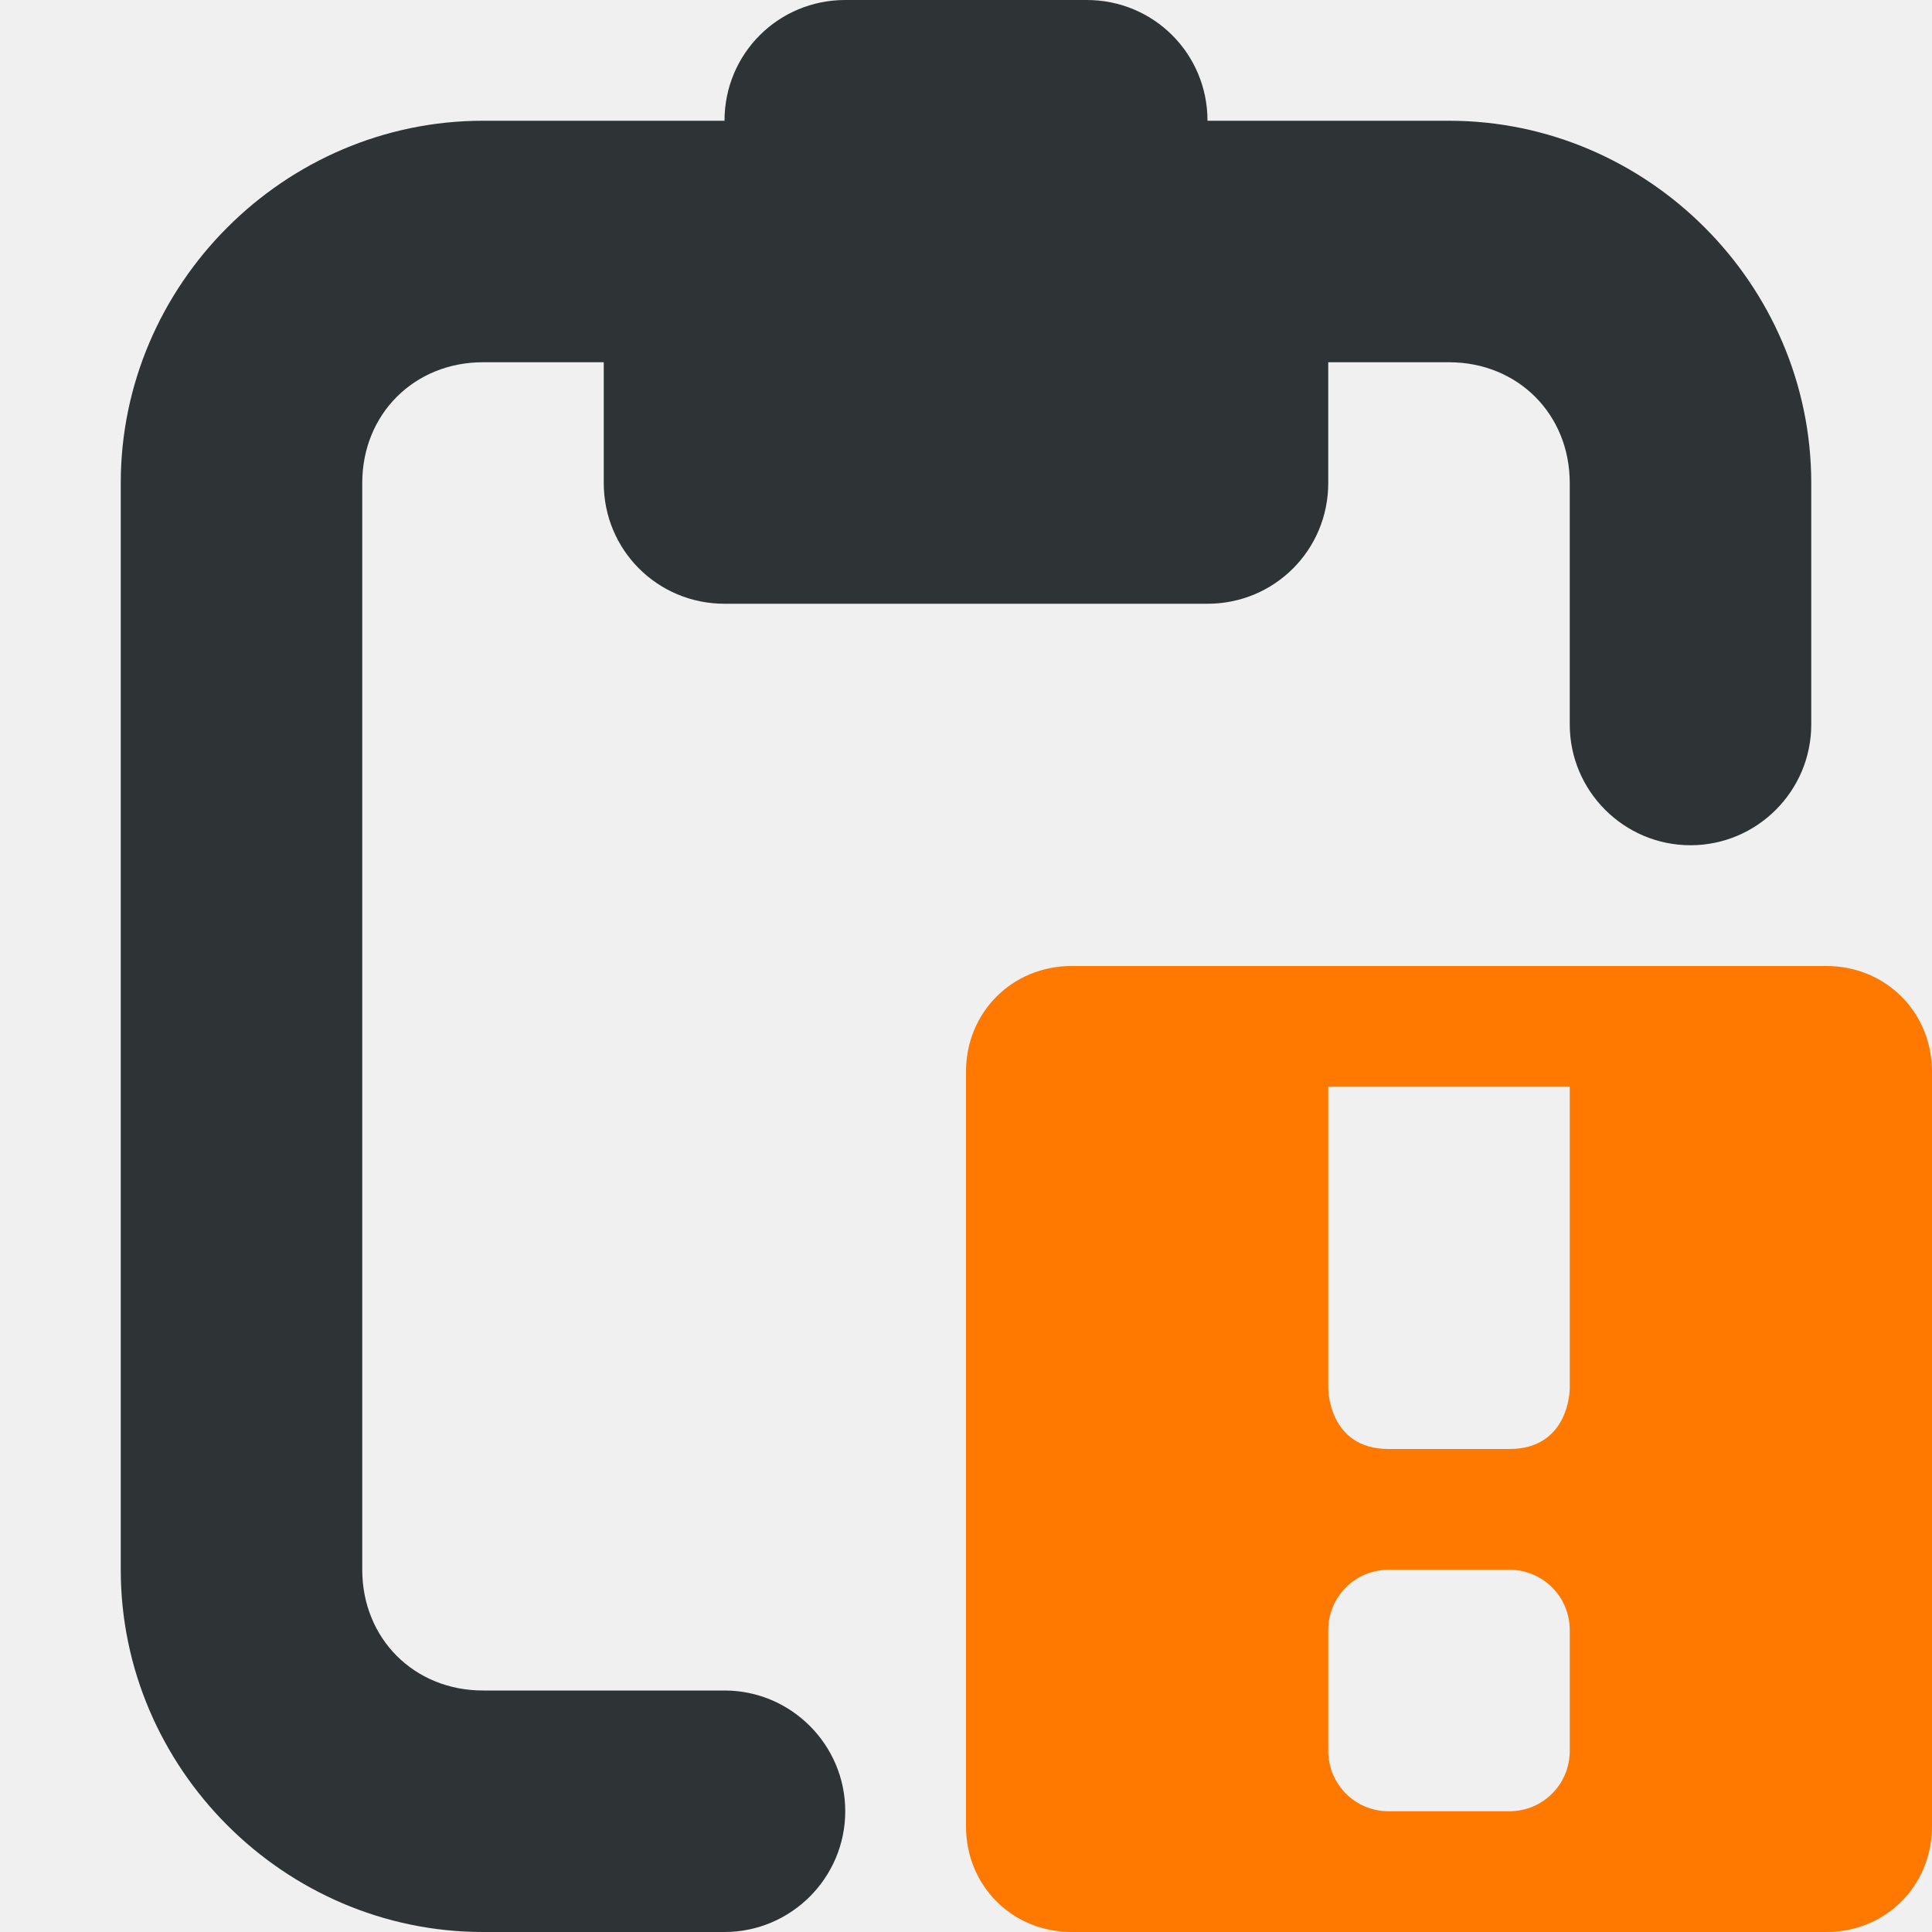
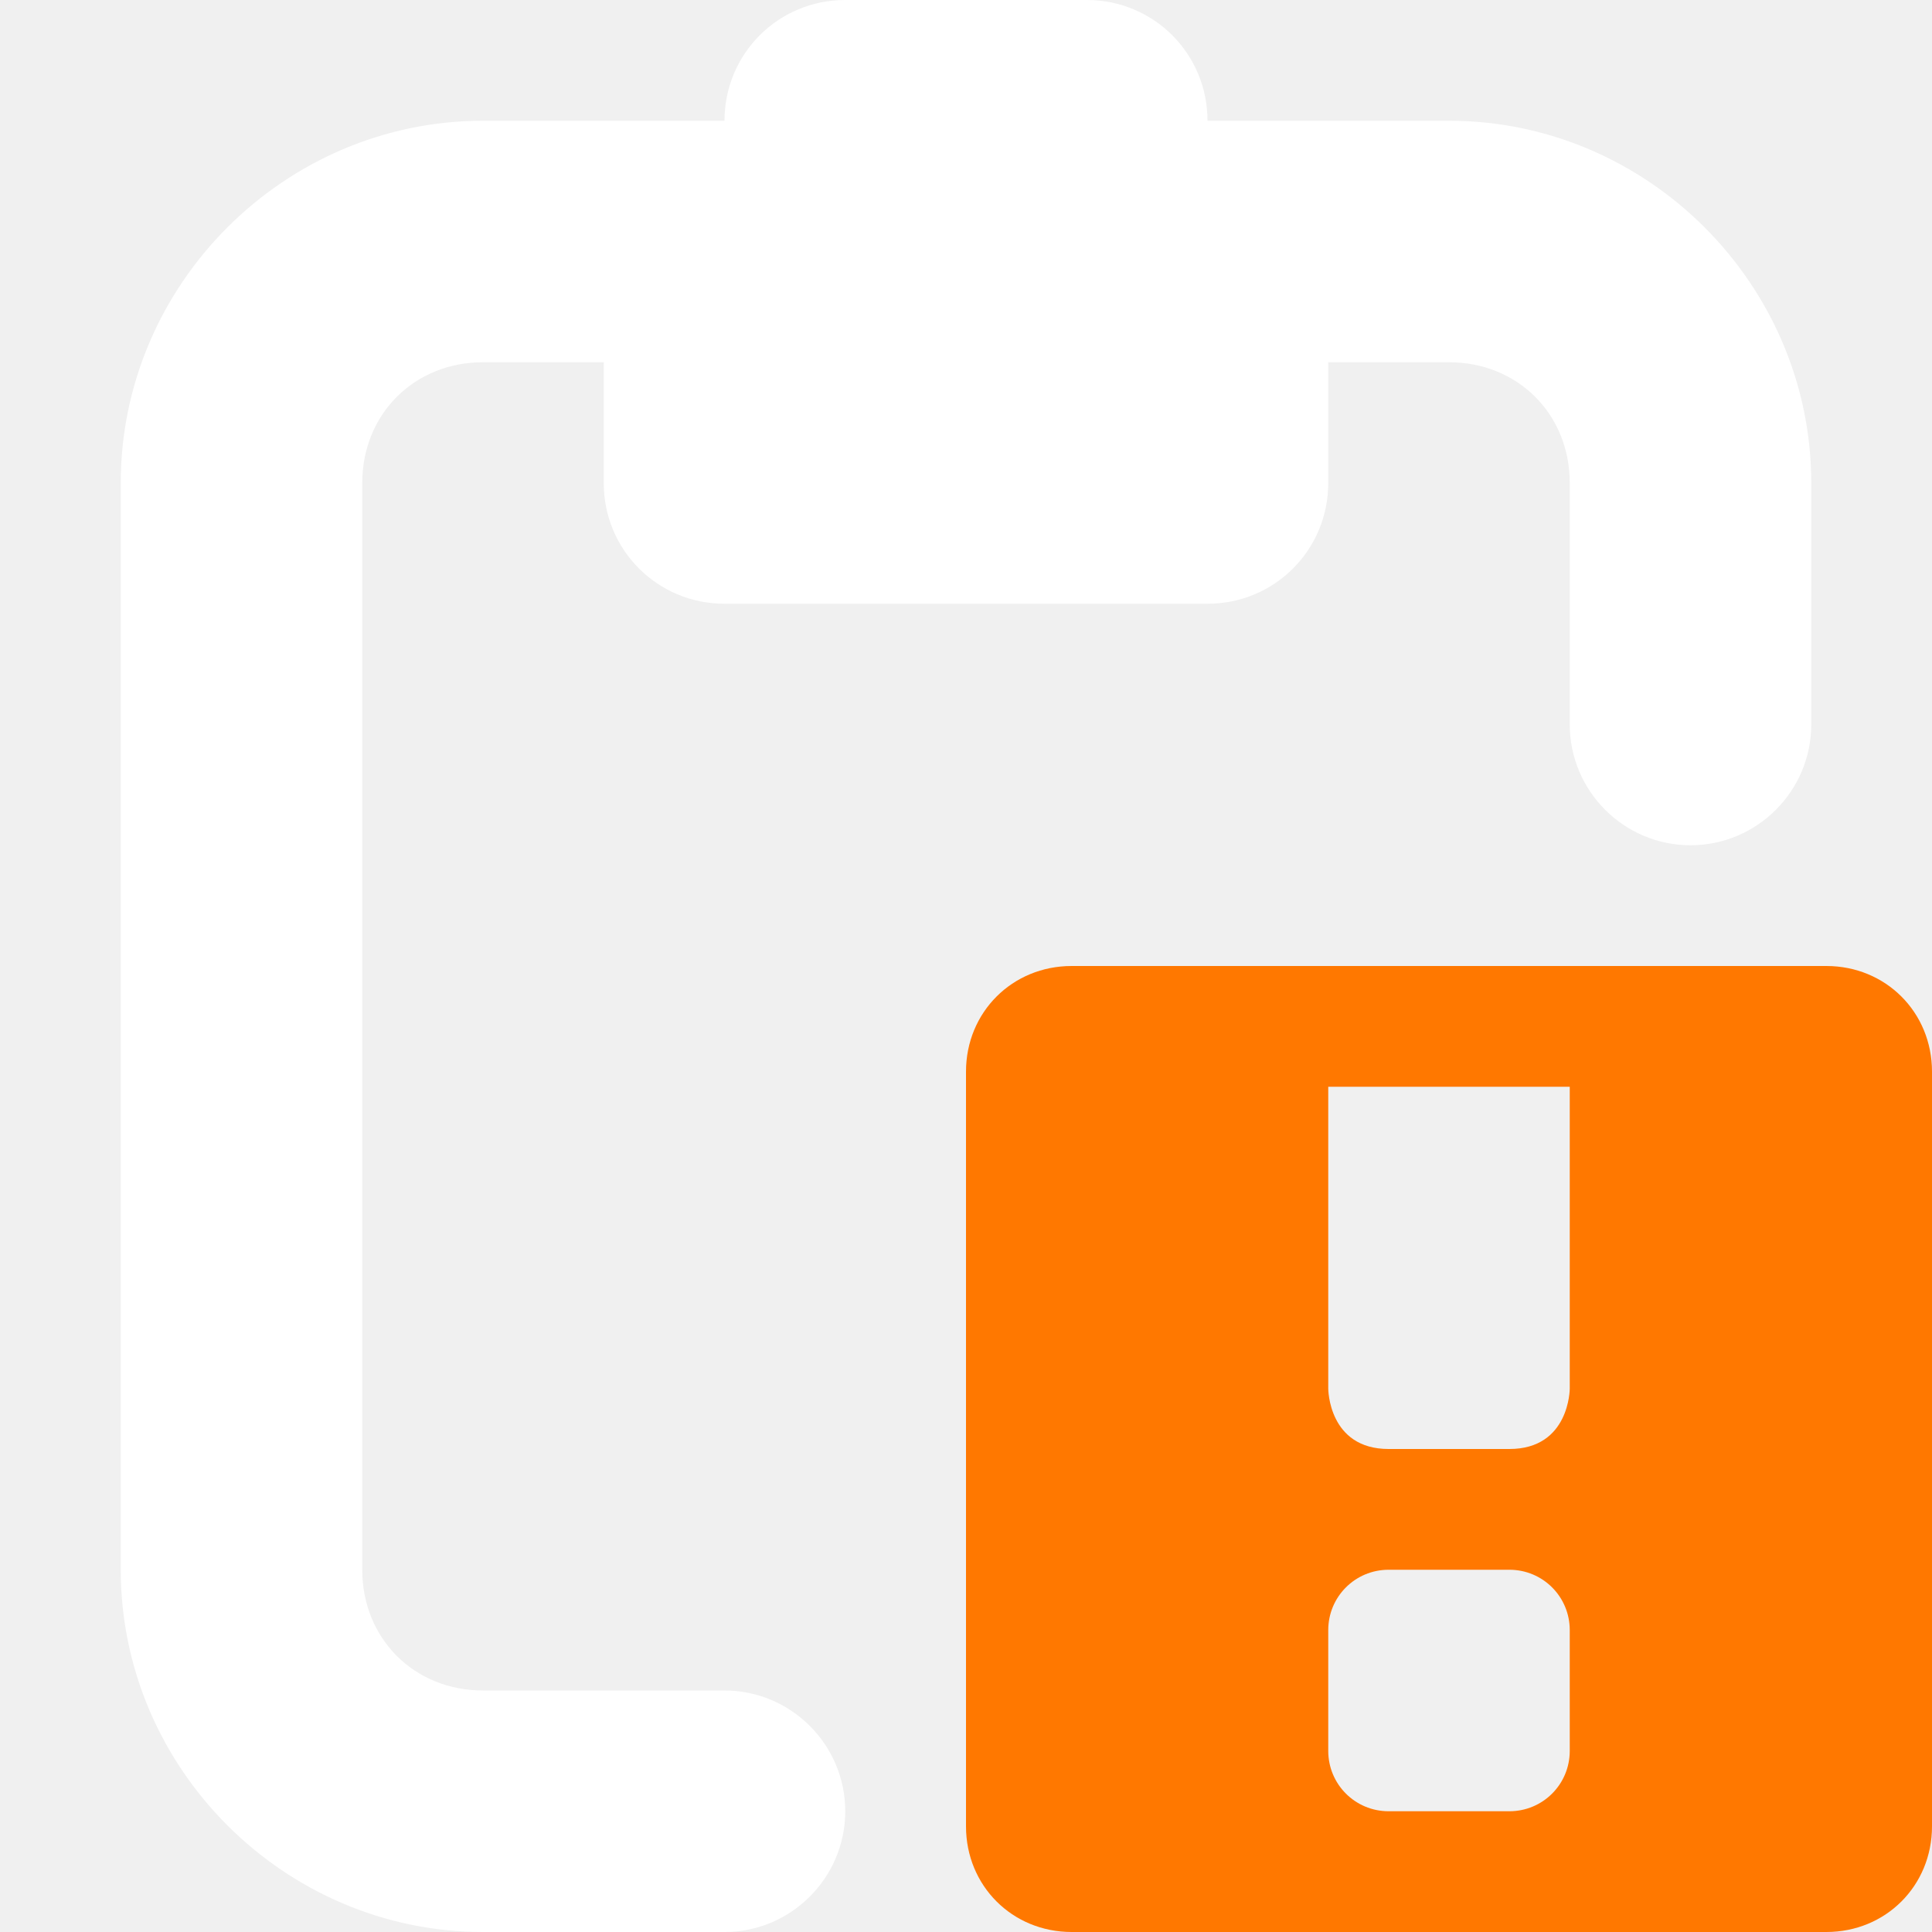
<svg xmlns="http://www.w3.org/2000/svg" height="16px" viewBox="0 0 16 16" width="16px">
-   <path d="m 7 0 c -0.555 0 -1 0.445 -1 1 h -2 c -1.645 0 -3 1.355 -3 3 v 9 c 0 1.645 1.355 3 3 3 h 2 c 0.551 0 1 -0.449 1 -1 s -0.449 -1 -1 -1 h -2 c -0.57 0 -1 -0.43 -1 -1 v -9 c 0 -0.57 0.43 -1 1 -1 h 1 v 1 c 0 0.555 0.445 1 1 1 h 4 c 0.555 0 1 -0.445 1 -1 v -1 h 1 c 0.57 0 1 0.43 1 1 v 2 c 0 0.551 0.449 1 1 1 s 1 -0.449 1 -1 v -2 c 0 -1.645 -1.355 -3 -3 -3 h -2 c 0 -0.555 -0.445 -1 -1 -1 z m 0 0" fill="#2e3436" />
+   <path d="m 7 0 c -0.555 0 -1 0.445 -1 1 h -2 c -1.645 0 -3 1.355 -3 3 v 9 c 0 1.645 1.355 3 3 3 h 2 c 0.551 0 1 -0.449 1 -1 s -0.449 -1 -1 -1 h -2 c -0.57 0 -1 -0.43 -1 -1 v -9 c 0 -0.57 0.43 -1 1 -1 h 1 v 1 c 0 0.555 0.445 1 1 1 h 4 c 0.555 0 1 -0.445 1 -1 v -1 h 1 c 0.57 0 1 0.43 1 1 v 2 c 0 0.551 0.449 1 1 1 s 1 -0.449 1 -1 v -2 c 0 -1.645 -1.355 -3 -3 -3 h -2 c 0 -0.555 -0.445 -1 -1 -1 z m 0 0" fill="#ffffff" />
  <path d="m 8.875 8 c -0.492 0 -0.875 0.383 -0.875 0.875 v 6.25 c 0 0.492 0.383 0.875 0.875 0.875 h 6.25 c 0.492 0 0.875 -0.383 0.875 -0.875 v -6.25 c 0 -0.492 -0.383 -0.875 -0.875 -0.875 z m 2.125 1 h 2 v 2.5 s 0 0.5 -0.5 0.5 h -1 c -0.5 0 -0.5 -0.5 -0.5 -0.5 z m 0.5 4 h 1 c 0.277 0 0.5 0.223 0.5 0.5 v 1 c 0 0.277 -0.223 0.5 -0.5 0.5 h -1 c -0.277 0 -0.5 -0.223 -0.5 -0.5 v -1 c 0 -0.277 0.223 -0.5 0.5 -0.5 z m 0 0" class="warning" fill="#ff7800" />
</svg>
